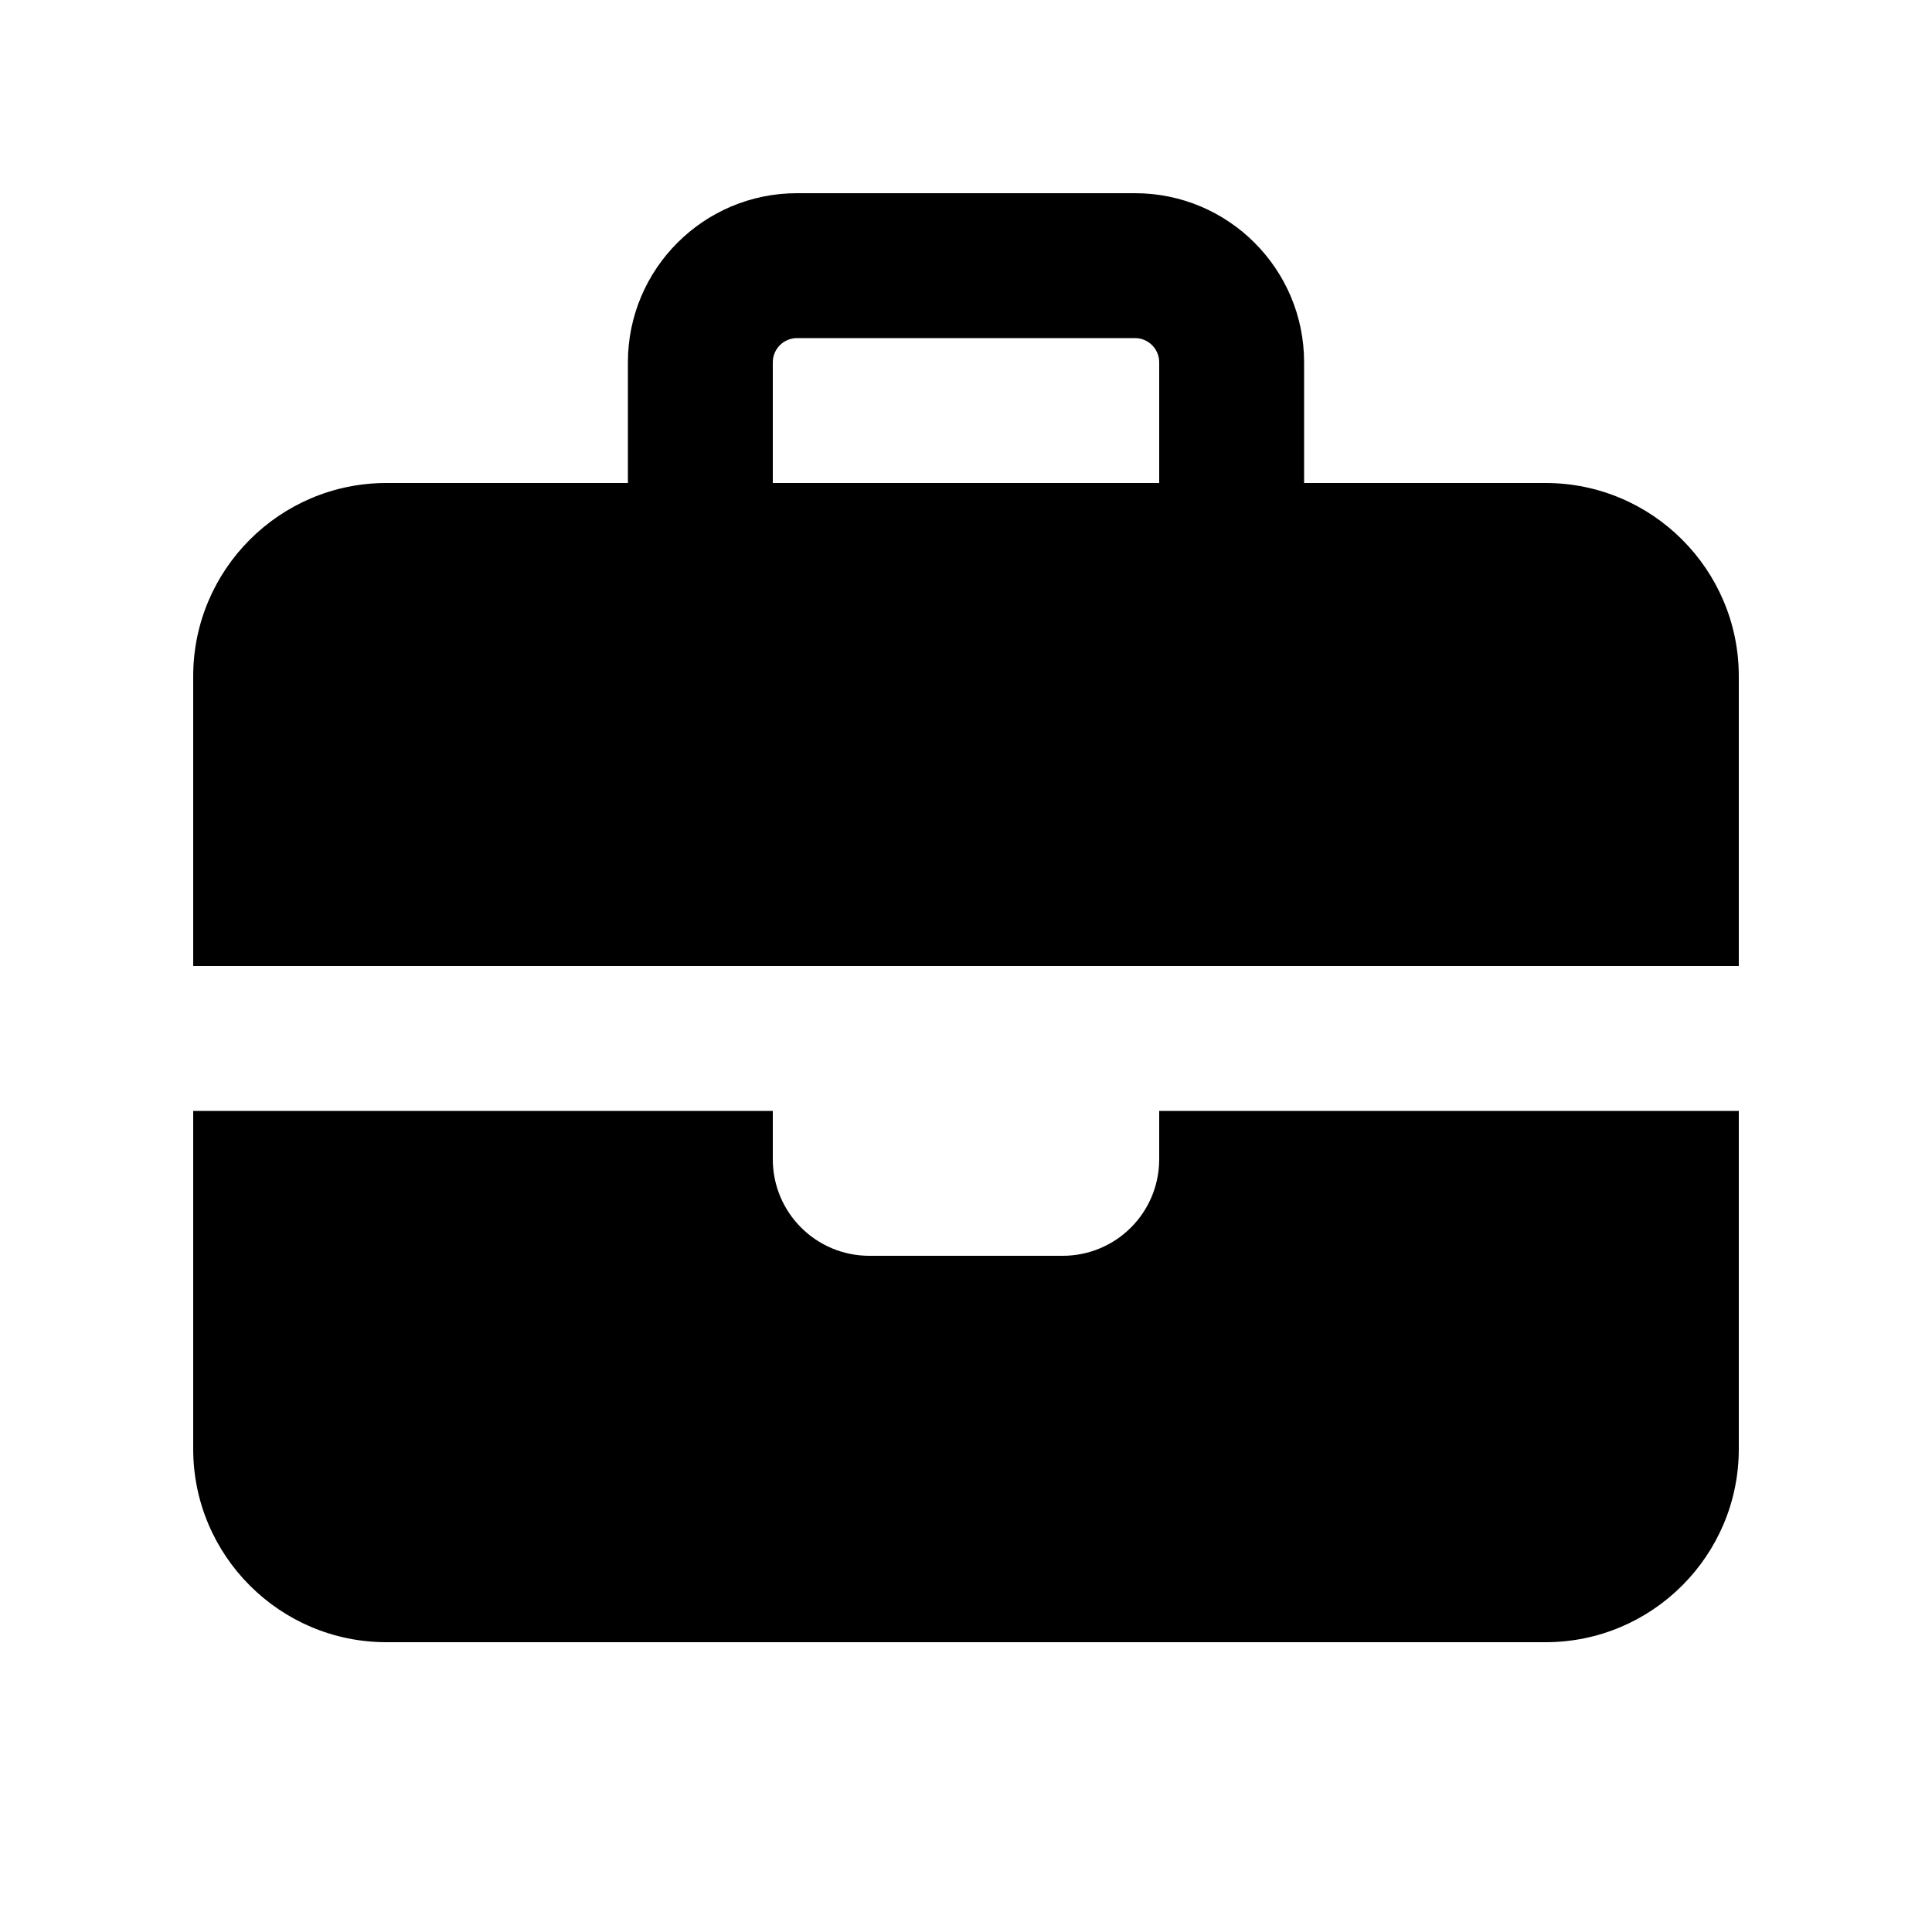
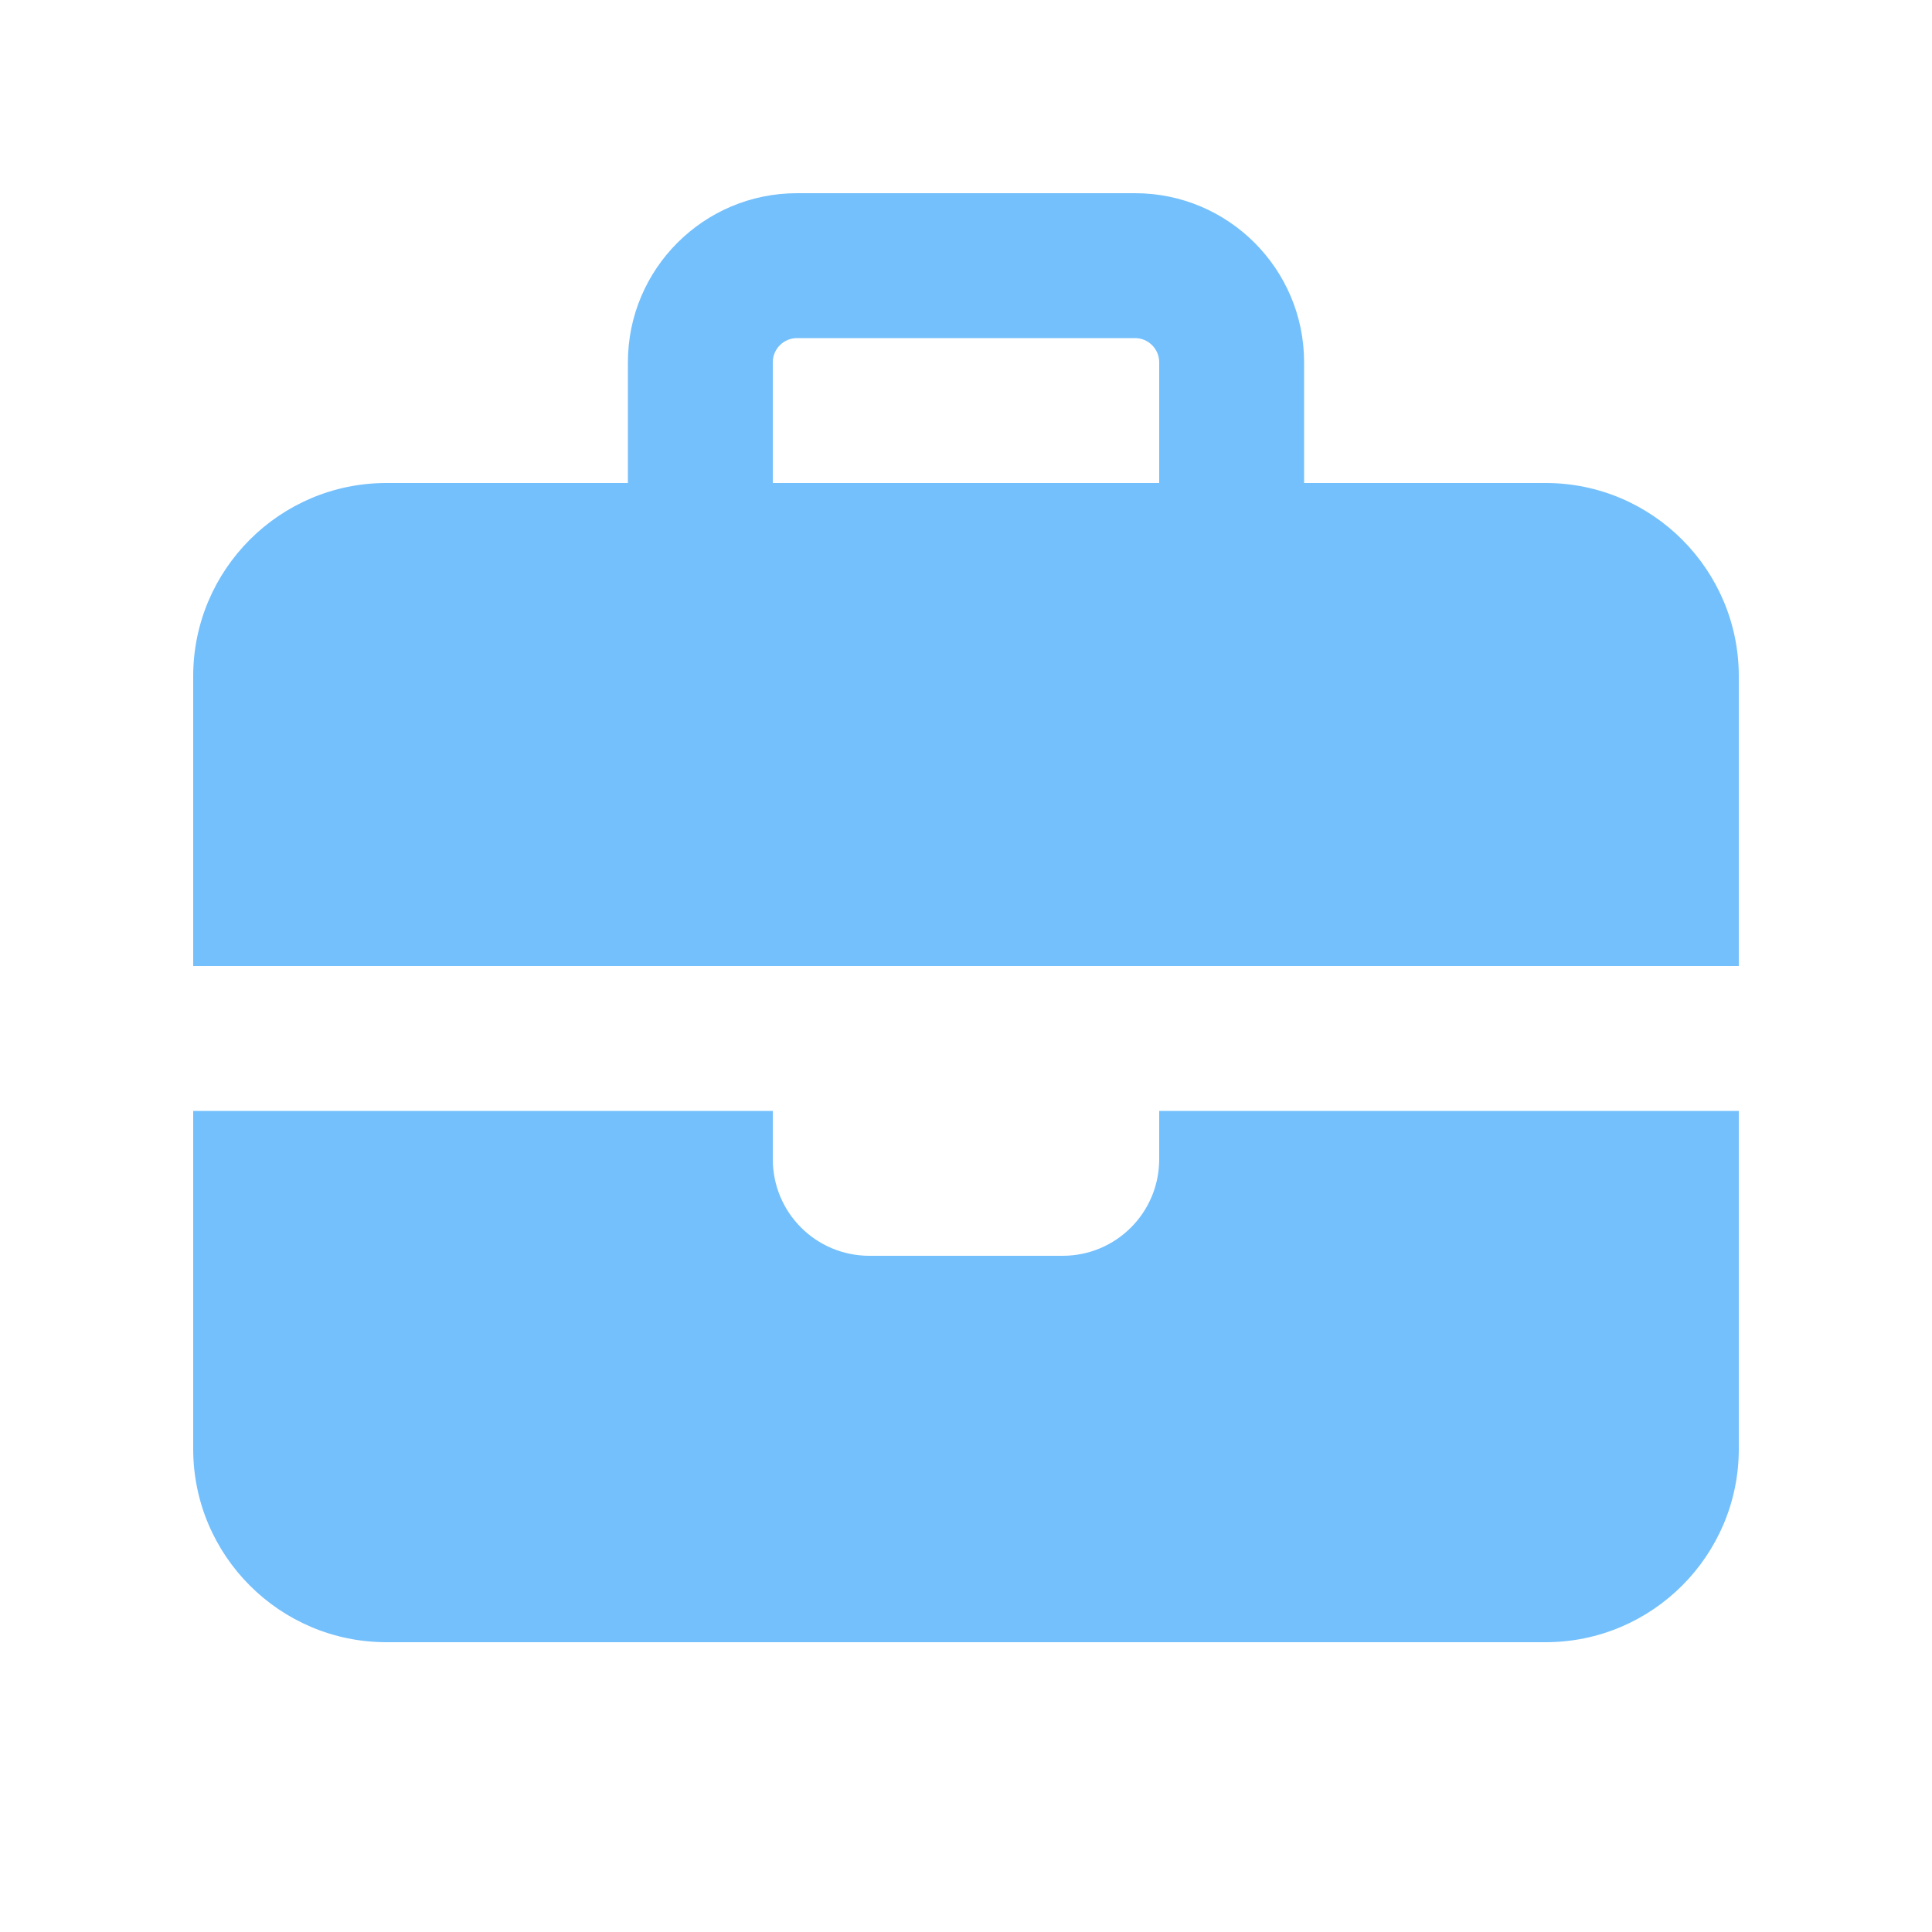
<svg xmlns="http://www.w3.org/2000/svg" viewBox="0 0 640 640">
-   <path d="M264 112L376 112C380.4 112 384 115.6 384 120L384 160L256 160L256 120C256 115.6 259.6 112 264 112zM208 120L208 160L128 160C92.7 160 64 188.7 64 224L64 320L576 320L576 224C576 188.7 547.3 160 512 160L432 160L432 120C432 89.1 406.9 64 376 64L264 64C233.1 64 208 89.1 208 120zM576 368L384 368L384 384C384 401.7 369.7 416 352 416L288 416C270.3 416 256 401.7 256 384L256 368L64 368L64 480C64 515.3 92.7 544 128 544L512 544C547.3 544 576 515.3 576 480L576 368z" />
+   <path fill="rgb(116, 192, 252)" d="M264 112L376 112C380.4 112 384 115.6 384 120L384 160L256 160L256 120C256 115.6 259.6 112 264 112zM208 120L208 160L128 160C92.7 160 64 188.7 64 224L64 320L576 320L576 224C576 188.7 547.3 160 512 160L432 160L432 120C432 89.1 406.9 64 376 64L264 64C233.1 64 208 89.1 208 120zM576 368L384 368L384 384C384 401.7 369.7 416 352 416L288 416C270.3 416 256 401.7 256 384L256 368L64 368L64 480C64 515.3 92.7 544 128 544L512 544C547.3 544 576 515.3 576 480L576 368z" />
</svg>
